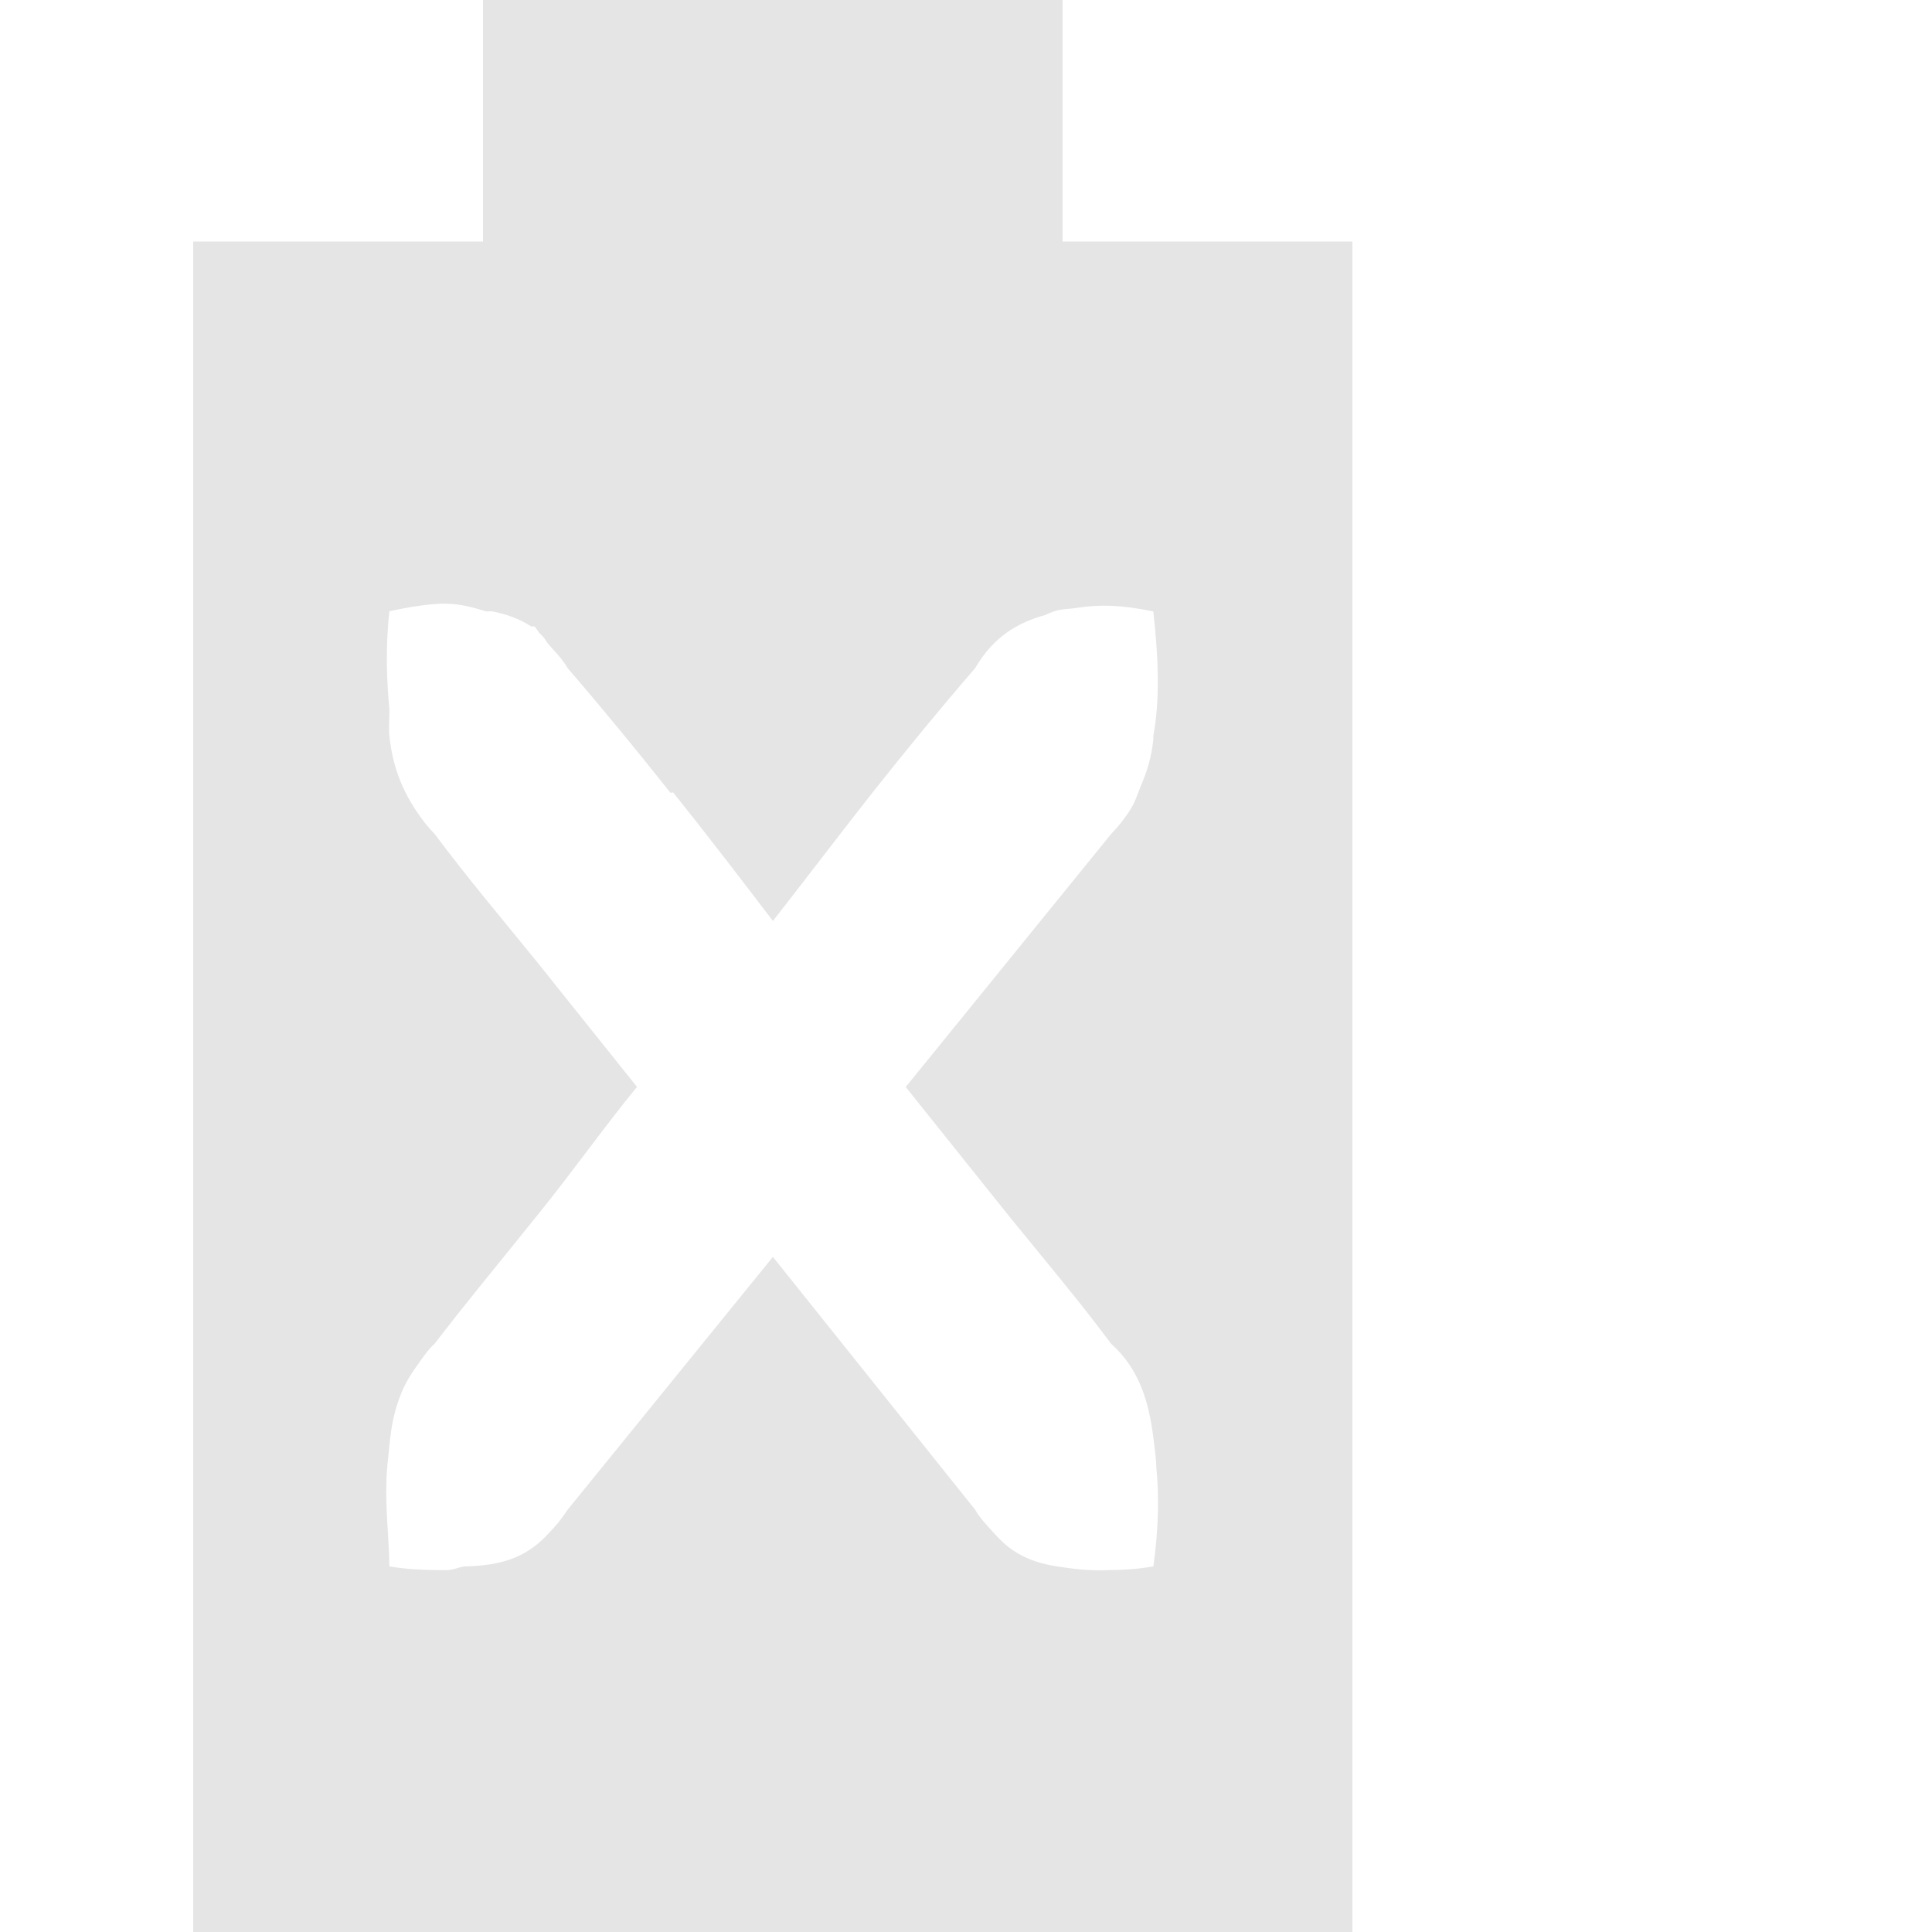
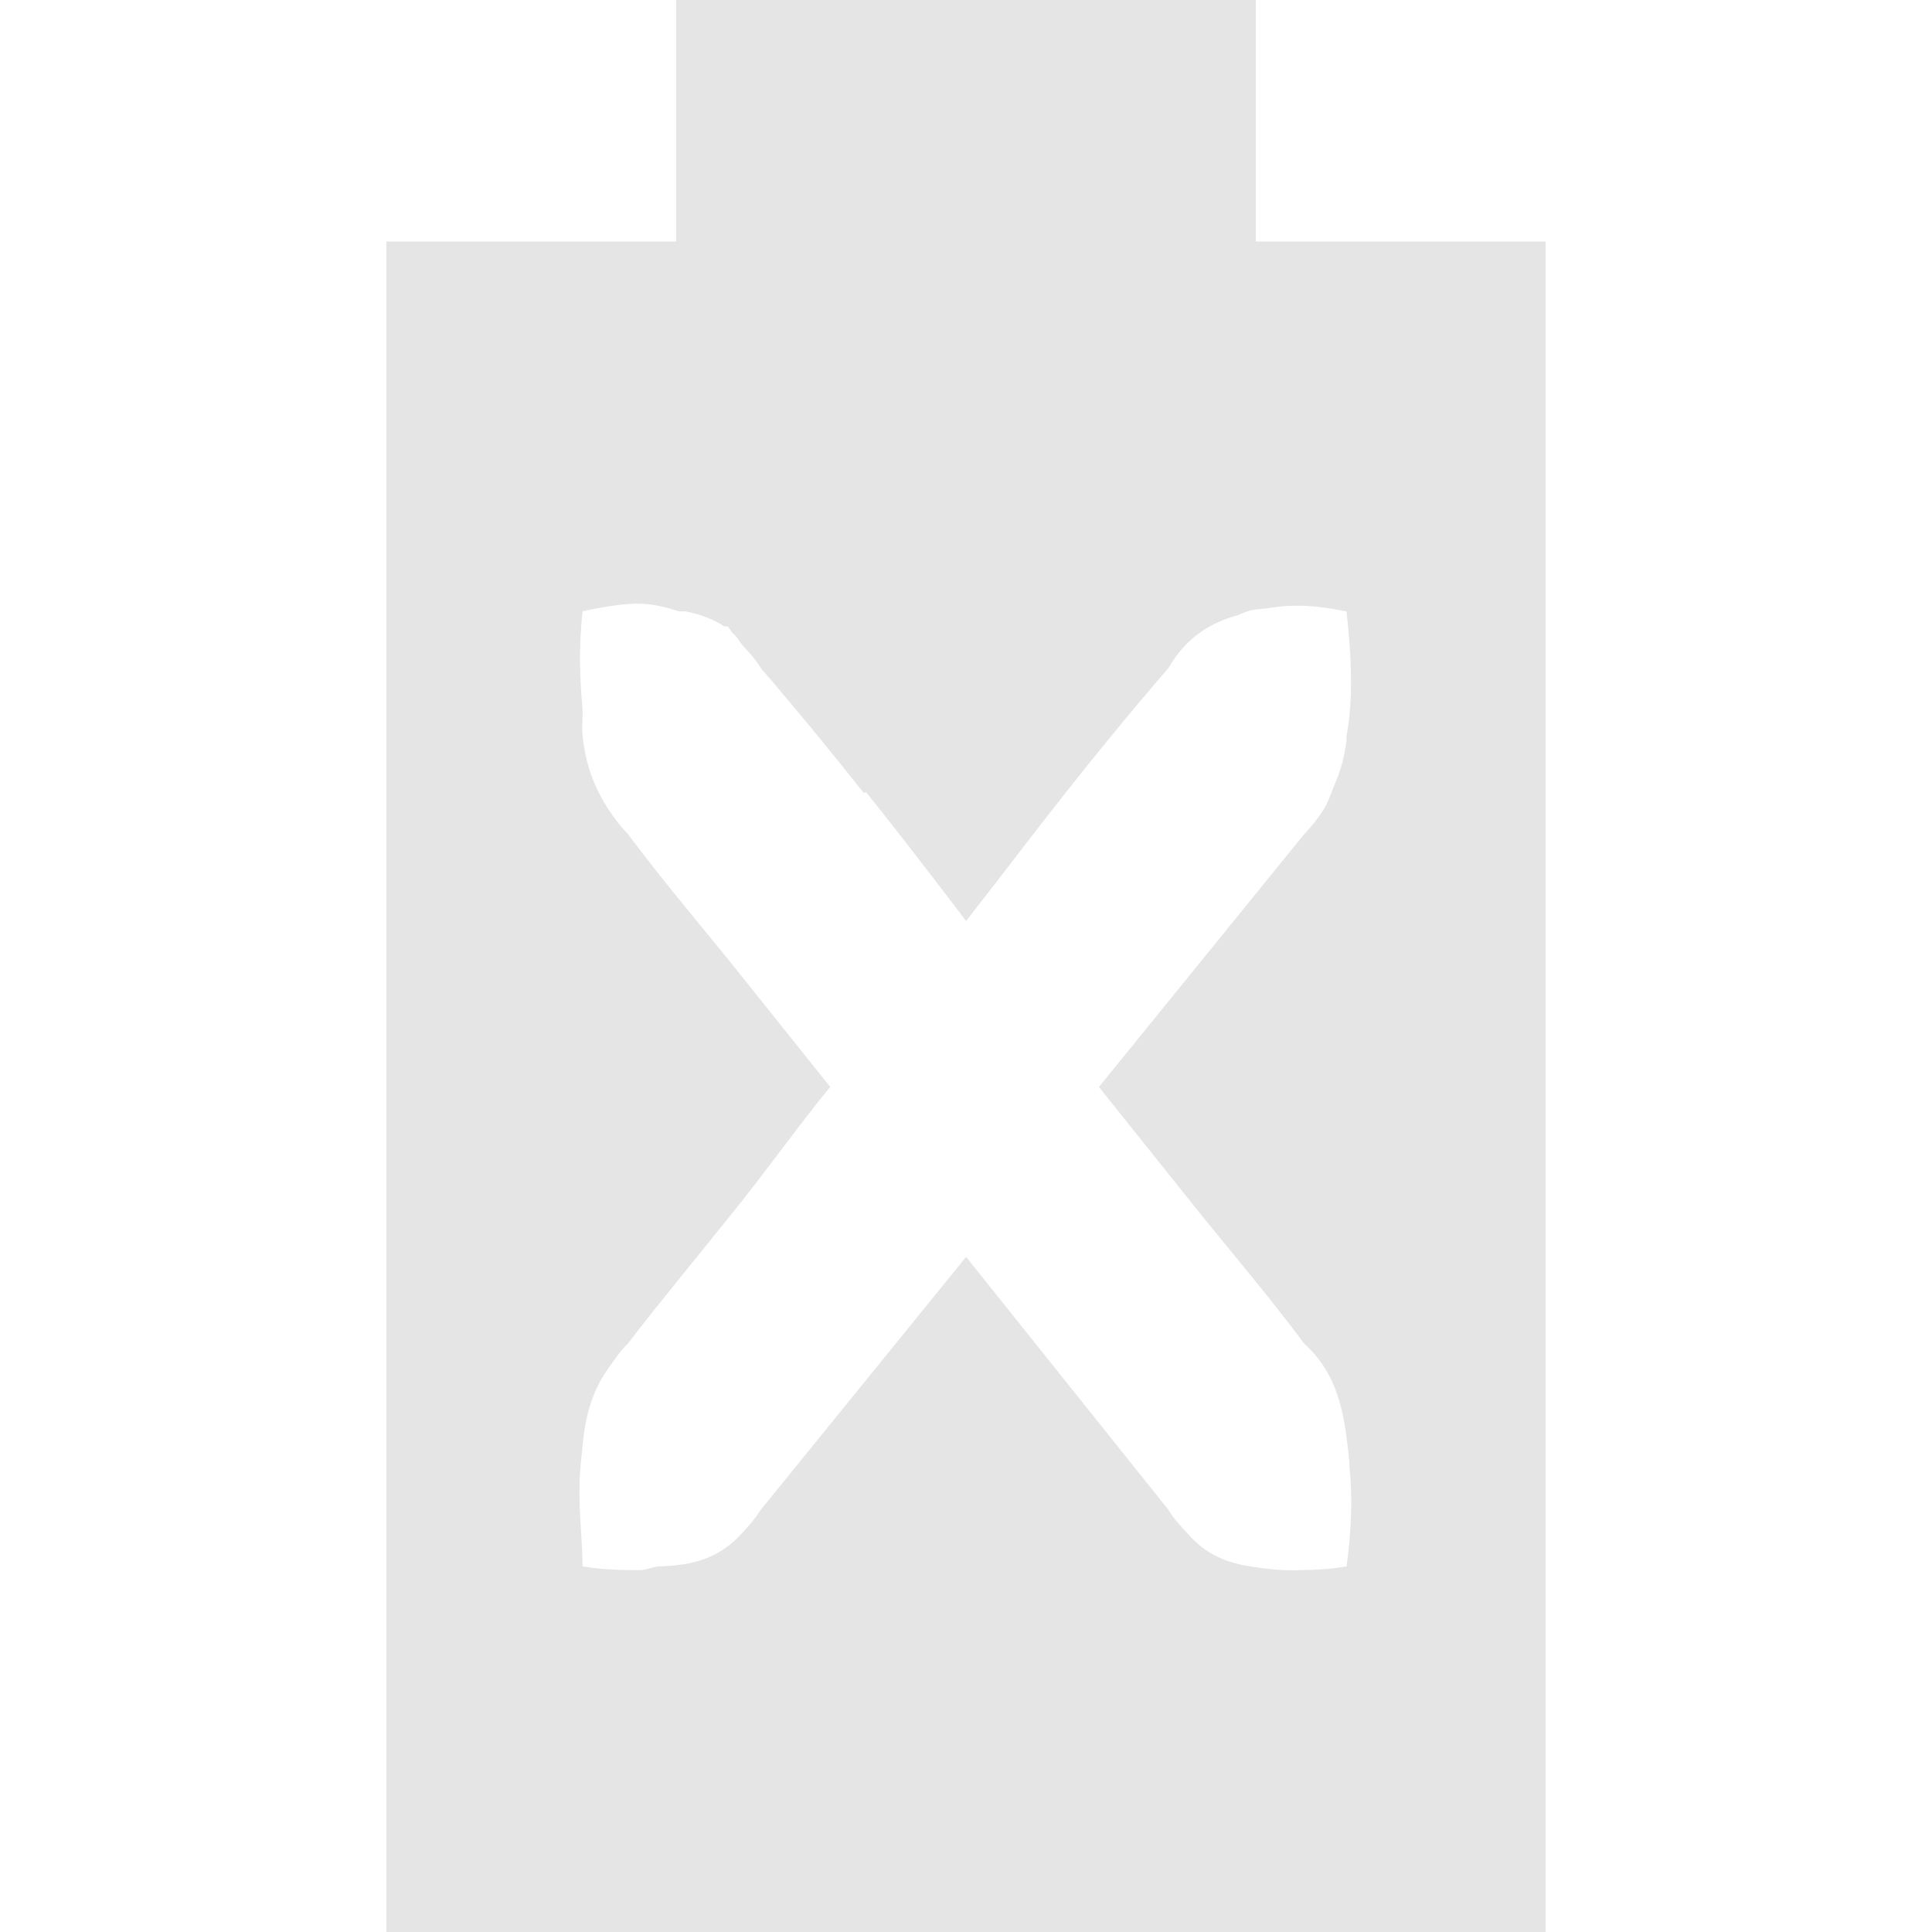
<svg xmlns="http://www.w3.org/2000/svg" viewBox="0 0 16 16">
-   <g transform="scale(0.8,1)">
+   <g transform="translate(1.6,0) scale(0.8,1)">
    <path d="m 5 0 l 0 2 l -3 0 l 0 14 l 12 0 l 0 -14 l -3 0 l 0 -2 l -6 0 z m -0.375 5 c 0.147 0.001 0.283 0.033 0.406 0.063 c 0.019 0.002 0.043 -0.002 0.063 0 c 0.14 0.021 0.28 0.06 0.406 0.125 c 0.009 0.004 0.022 -0.005 0.031 0 c 0.024 0.013 0.039 0.047 0.063 0.063 c 0.044 0.029 0.053 0.057 0.094 0.094 c 0.059 0.053 0.135 0.114 0.188 0.188 c 0.363 0.337 0.714 0.679 1.063 1.031 c 0.005 0.005 0.026 -0.005 0.031 0 c 0.345 0.345 0.694 0.709 1.031 1.063 c 0.347 -0.354 0.683 -0.71 1.031 -1.063 c 0.348 -0.352 0.699 -0.694 1.063 -1.031 c 0.192 -0.266 0.456 -0.381 0.719 -0.438 c 0.03 -0.01 0.063 -0.023 0.094 -0.031 c 0.074 -0.022 0.17 -0.02 0.25 -0.031 c 0.224 -0.028 0.456 -0.024 0.781 0.031 c 0.057 0.407 0.067 0.745 0 1.031 c -0.002 0.01 0.002 0.022 0 0.031 c -0.02 0.141 -0.057 0.247 -0.125 0.375 c -0.039 0.074 -0.064 0.148 -0.125 0.219 c -0.055 0.066 -0.11 0.124 -0.188 0.188 l -2.125 2.094 l 1.063 1.063 c 0.353 0.348 0.725 0.7 1.063 1.063 c 0.296 0.213 0.391 0.484 0.438 0.781 c 0.013 0.083 0.028 0.164 0.031 0.25 c 0.028 0.224 0.024 0.487 -0.031 0.813 c -0.178 0.025 -0.318 0.029 -0.469 0.031 c -0.18 0.007 -0.36 -0.009 -0.531 -0.031 c -0.152 -0.019 -0.3 -0.053 -0.438 -0.125 c -0.078 -0.04 -0.149 -0.093 -0.219 -0.156 c -0.059 -0.053 -0.135 -0.114 -0.188 -0.188 l -2.094 -2.094 l -2.125 2.094 c -0.063 0.077 -0.122 0.133 -0.188 0.188 c -0.248 0.223 -0.526 0.27 -0.844 0.281 c -0.01 0.001 -0.021 -0.001 -0.031 0 c -0.065 0.006 -0.118 0.03 -0.188 0.031 c -0.027 0 -0.066 0 -0.094 0 c -0.15 -0.002 -0.322 -0.006 -0.5 -0.031 c -0.003 -0.175 -0.025 -0.352 -0.031 -0.531 c -0.001 -0.052 -0.003 -0.108 0 -0.156 c 0 -0.105 0.019 -0.211 0.031 -0.313 c 0.019 -0.162 0.051 -0.294 0.125 -0.438 c 0.04 -0.078 0.093 -0.149 0.156 -0.219 c 0.054 -0.059 0.114 -0.135 0.188 -0.188 c 0.343 -0.358 0.712 -0.712 1.063 -1.063 c 0.353 -0.348 0.677 -0.716 1.031 -1.063 l -1.031 -1.031 c -0.353 -0.348 -0.725 -0.7 -1.063 -1.063 c -0.077 -0.063 -0.132 -0.122 -0.188 -0.188 c -0.165 -0.197 -0.252 -0.397 -0.281 -0.625 c -0.009 -0.071 0.002 -0.144 0 -0.219 c -0.027 -0.234 -0.043 -0.503 0 -0.813 c 0.222 -0.038 0.424 -0.064 0.594 -0.063 z" style="fill:#bebebe;opacity:0.4" />
  </g>
</svg>
